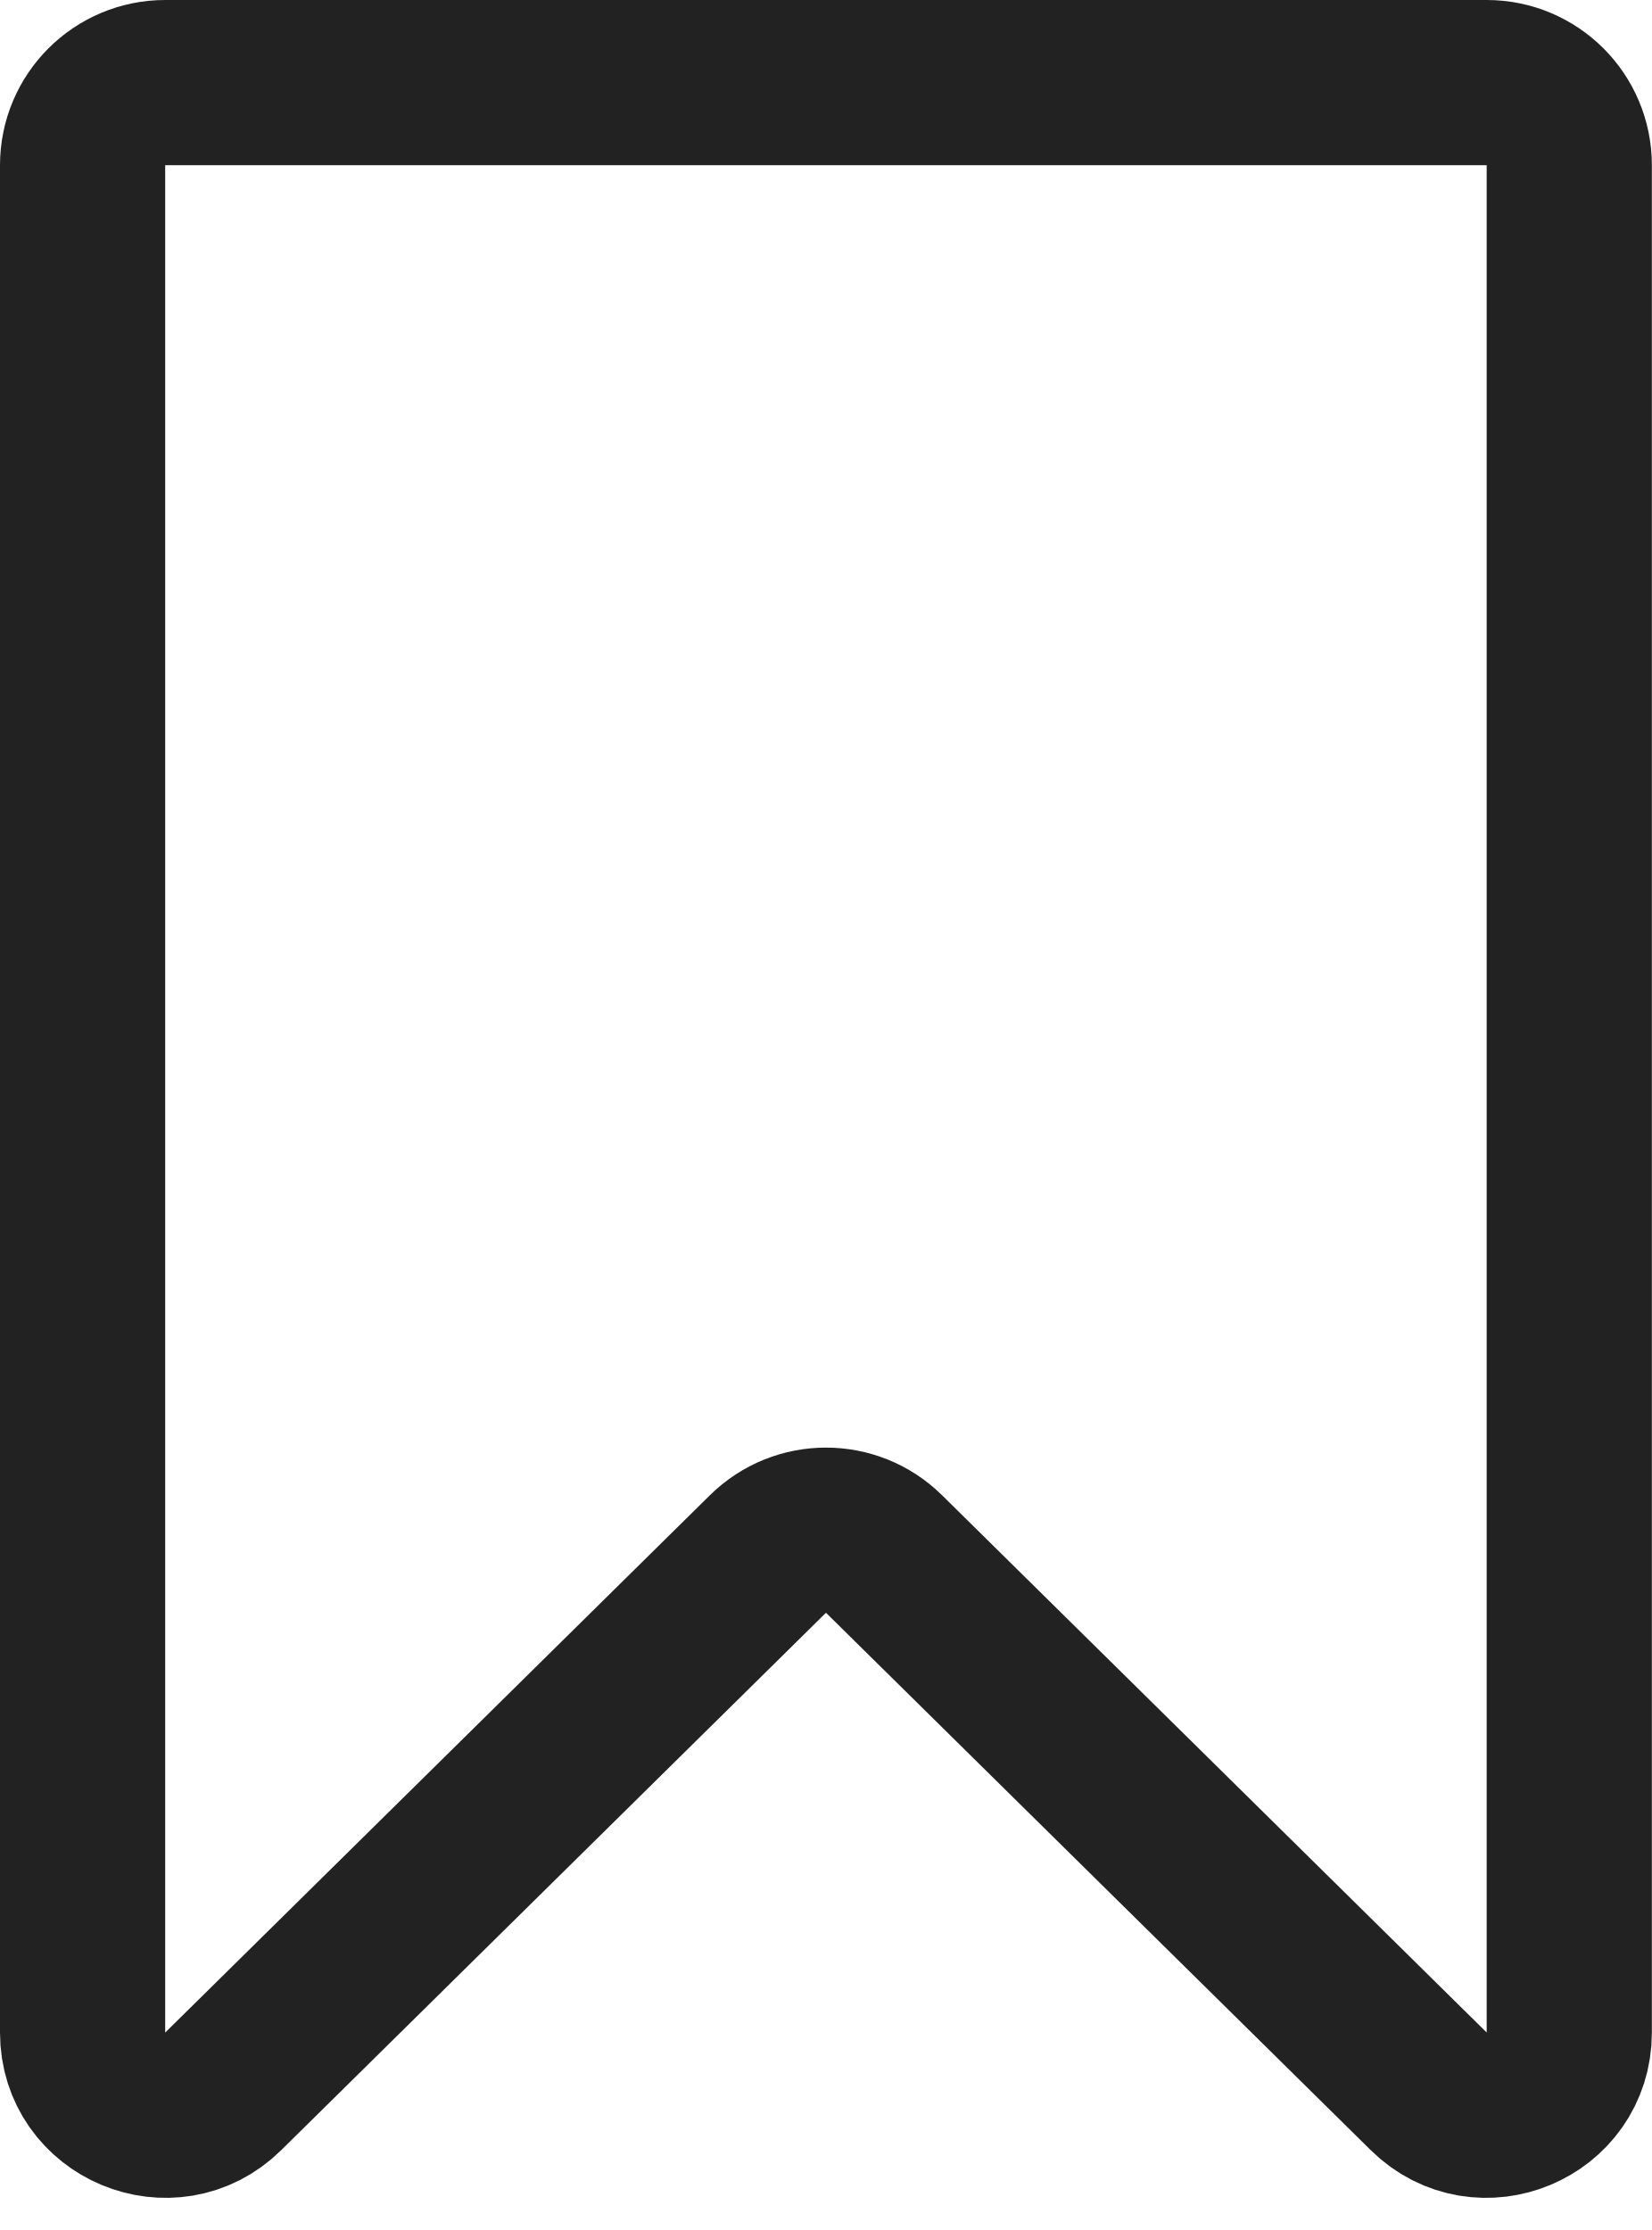
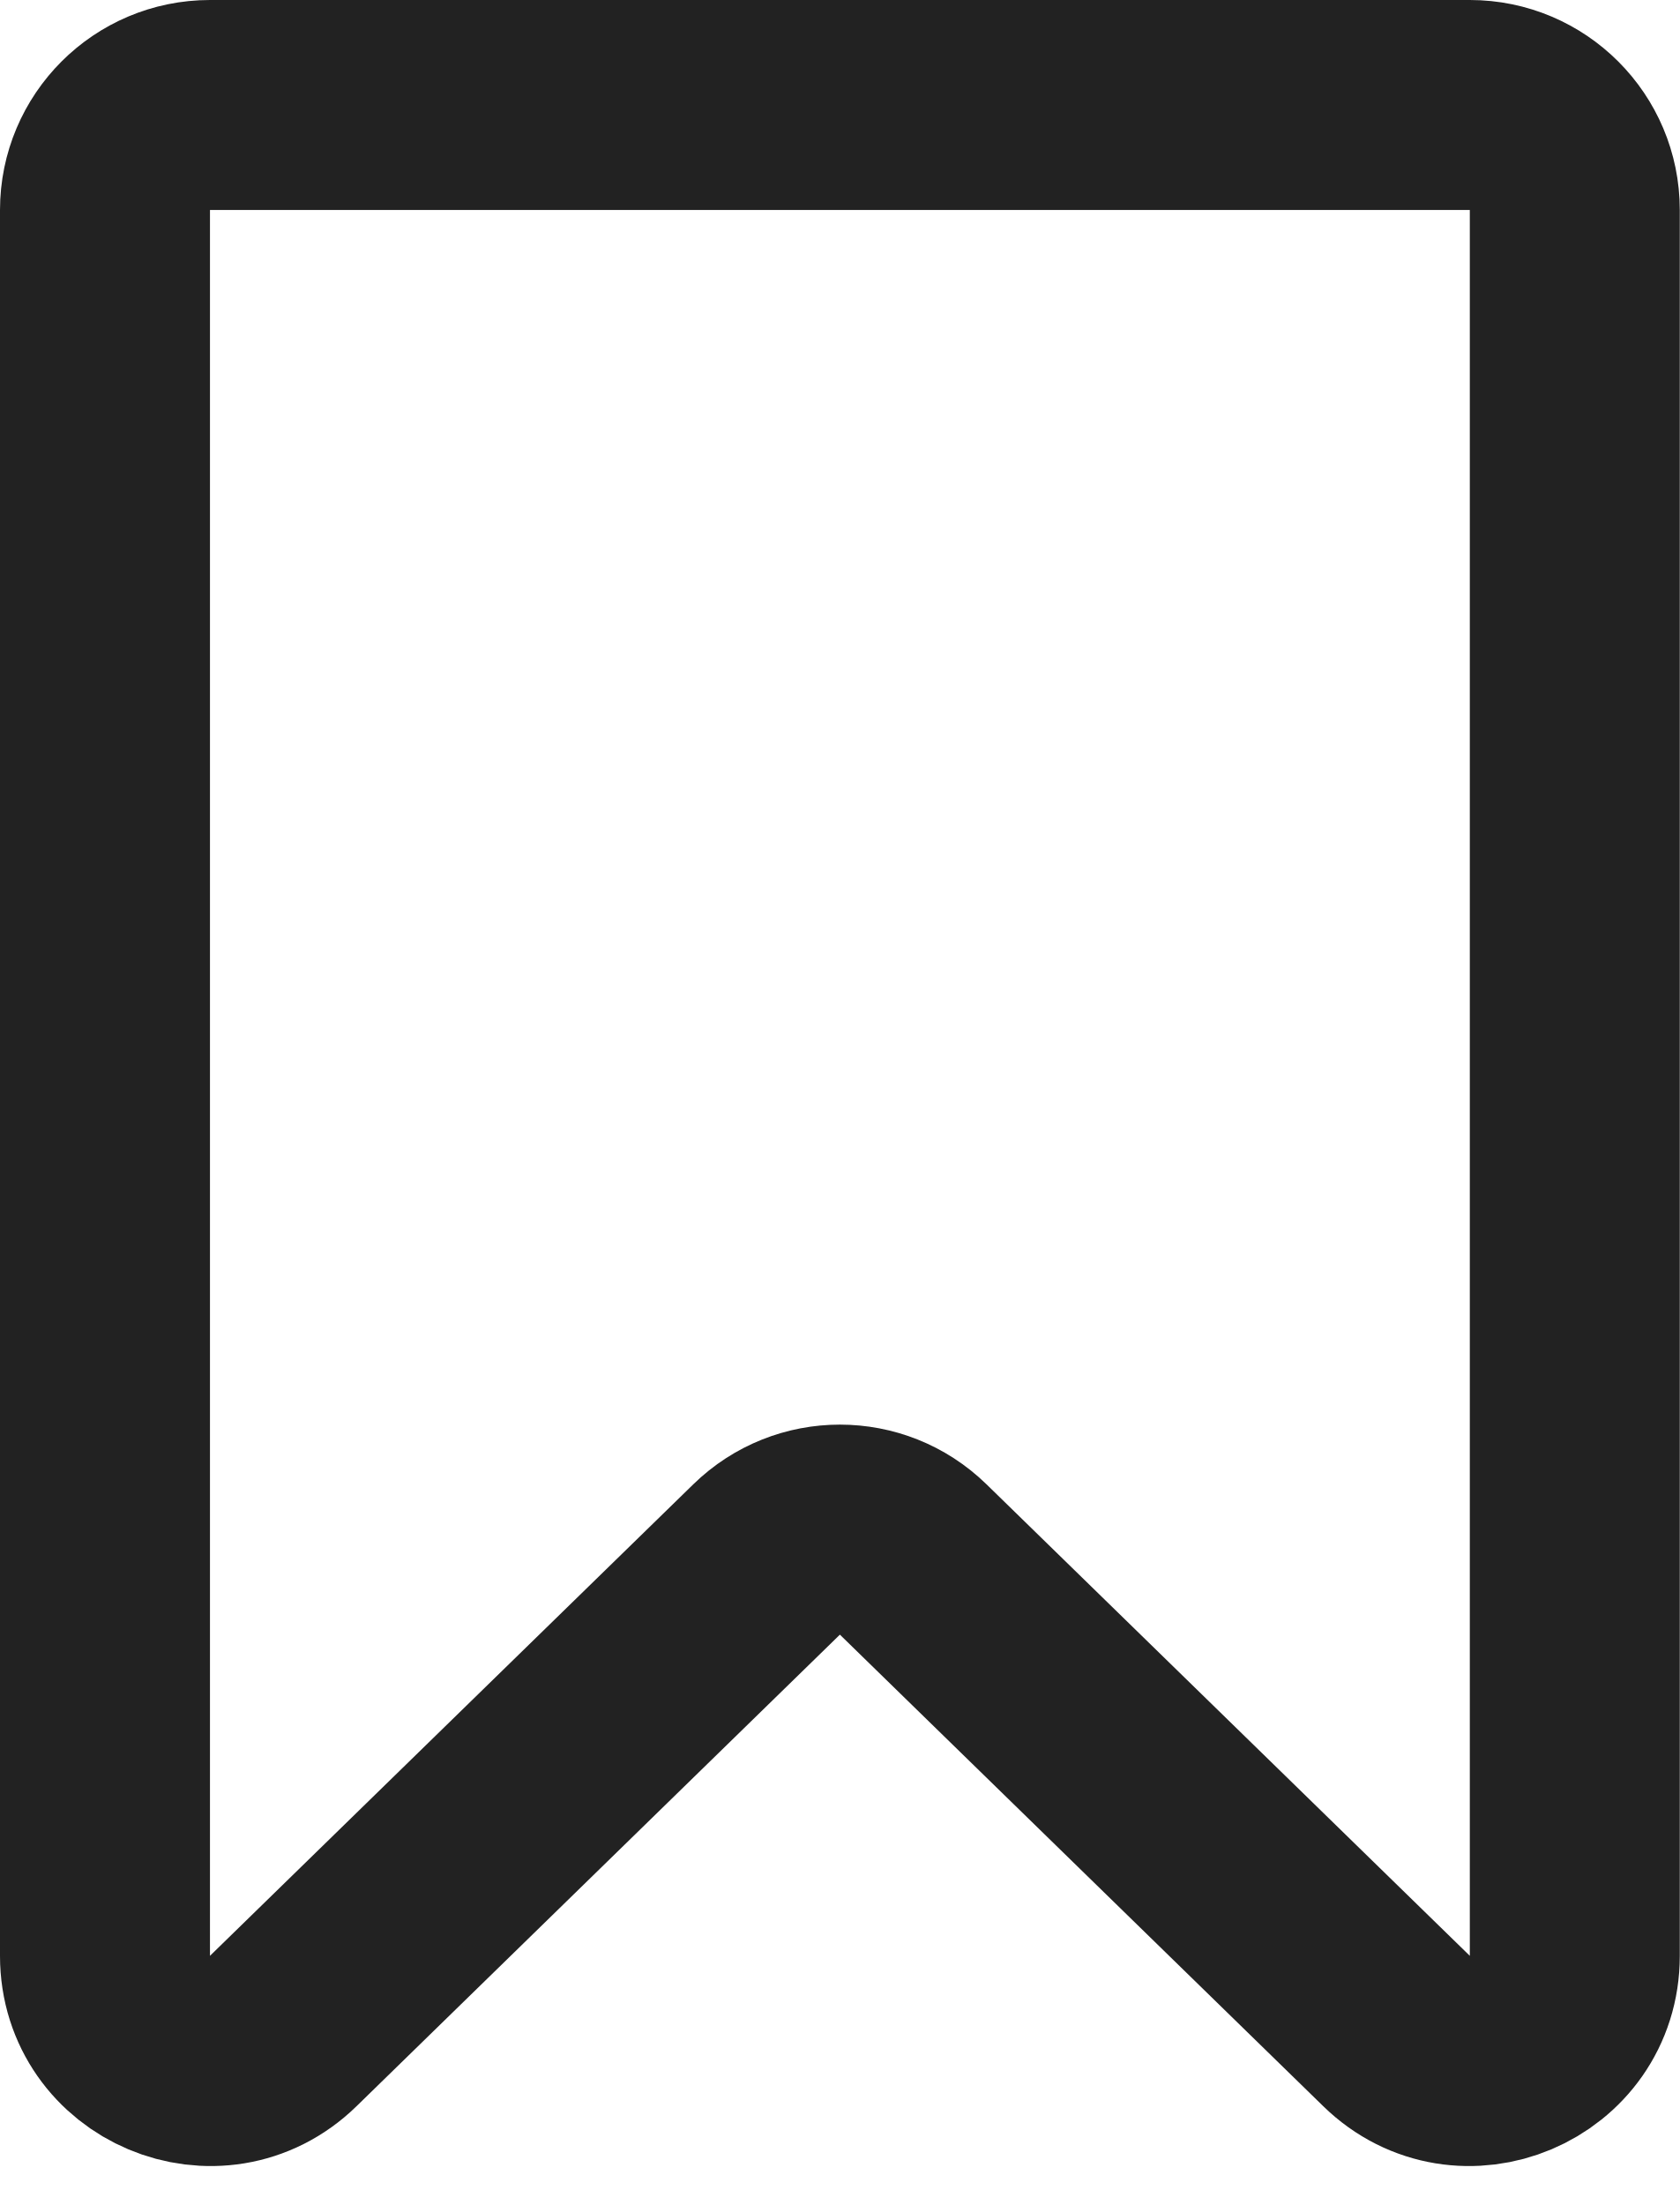
- <svg xmlns="http://www.w3.org/2000/svg" width="20" height="27" viewBox="0 0 20 27" fill="none">
-   <path d="M19 24.609V2C19 1.448 18.553 1 18 1H2C1.448 1 1 1.448 1 2V24.609C1 25.497 2.071 25.944 2.703 25.321L9.298 18.815C9.688 18.431 10.313 18.431 10.703 18.815L17.298 25.321C17.93 25.944 19 25.497 19 24.609Z" stroke="#222222" stroke-width="2" stroke-linecap="round" />
+ <svg xmlns="http://www.w3.org/2000/svg" width="16" height="21" viewBox="0 0 16 21" fill="none">
+   <path d="M15 18.627V2C15 1.448 14.552 1 14 1H2C1.448 1 1 1.448 1 2V18.627C1 19.512 2.065 19.961 2.698 19.343L7.302 14.852C7.69 14.473 8.31 14.473 8.698 14.852L13.302 19.343C13.935 19.961 15 19.512 15 18.627Z" stroke="#222222" stroke-width="2" stroke-linecap="round" />
</svg>
